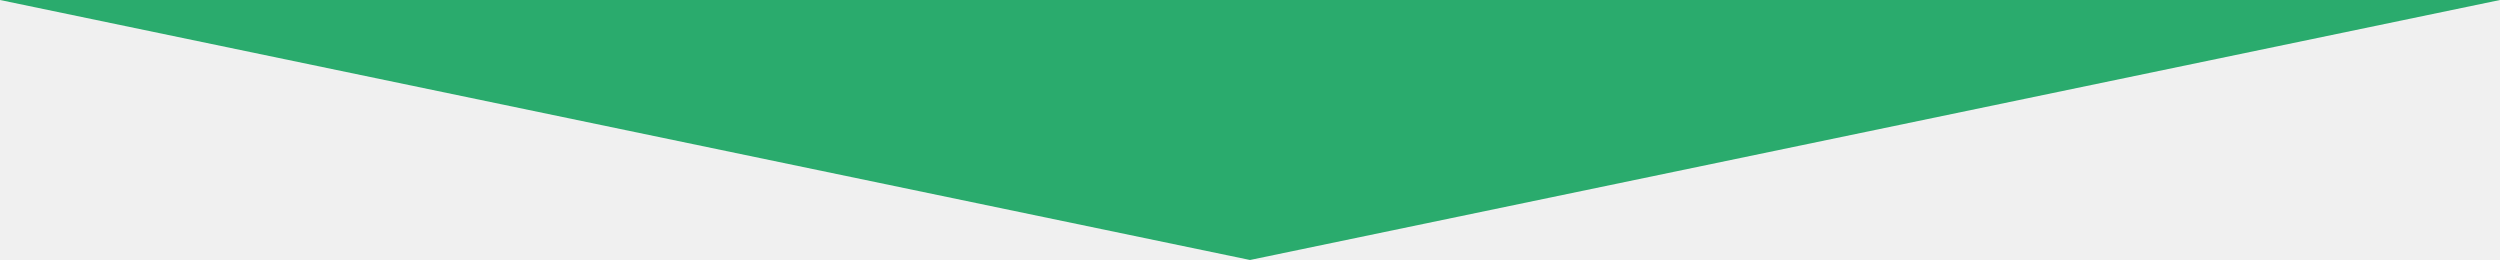
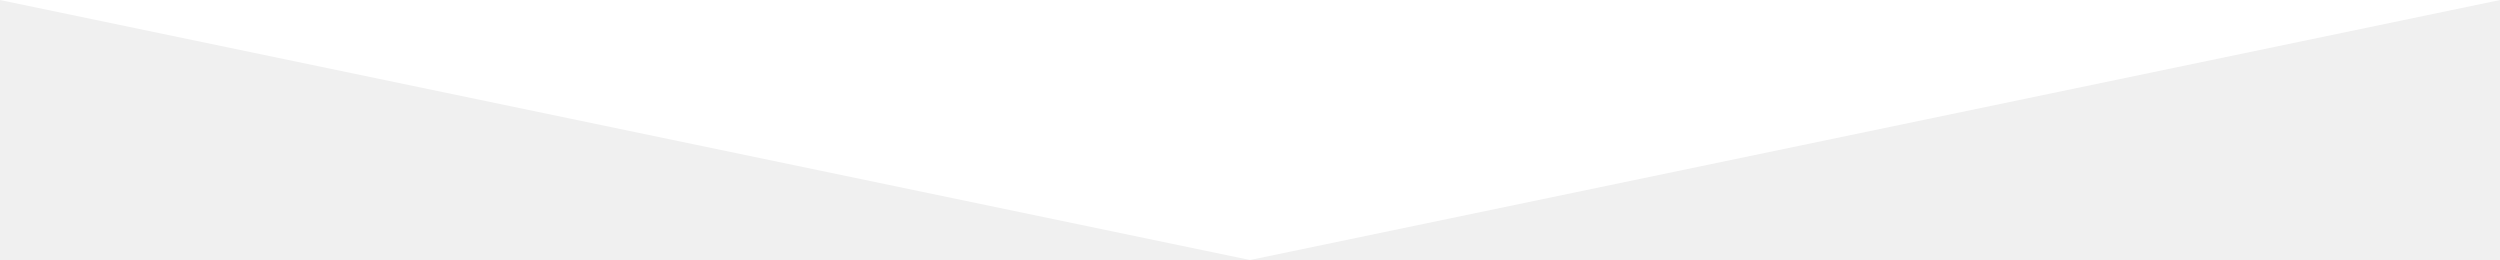
<svg xmlns="http://www.w3.org/2000/svg" version="1.0" id="Layer_1" x="0px" y="0px" width="595.28px" height="61.905px" viewBox="0 0 595.28 61.905" enable-background="new 0 0 595.28 61.905" xml:space="preserve" preserveAspectRatio="none">
-   <polygon fill="#2aab6d" points="297.64,61.905 0,0 595.28,0" />
+   <polygon fill="#ffffff" points="297.64,61.905 0,0 595.28,0" />
</svg>
